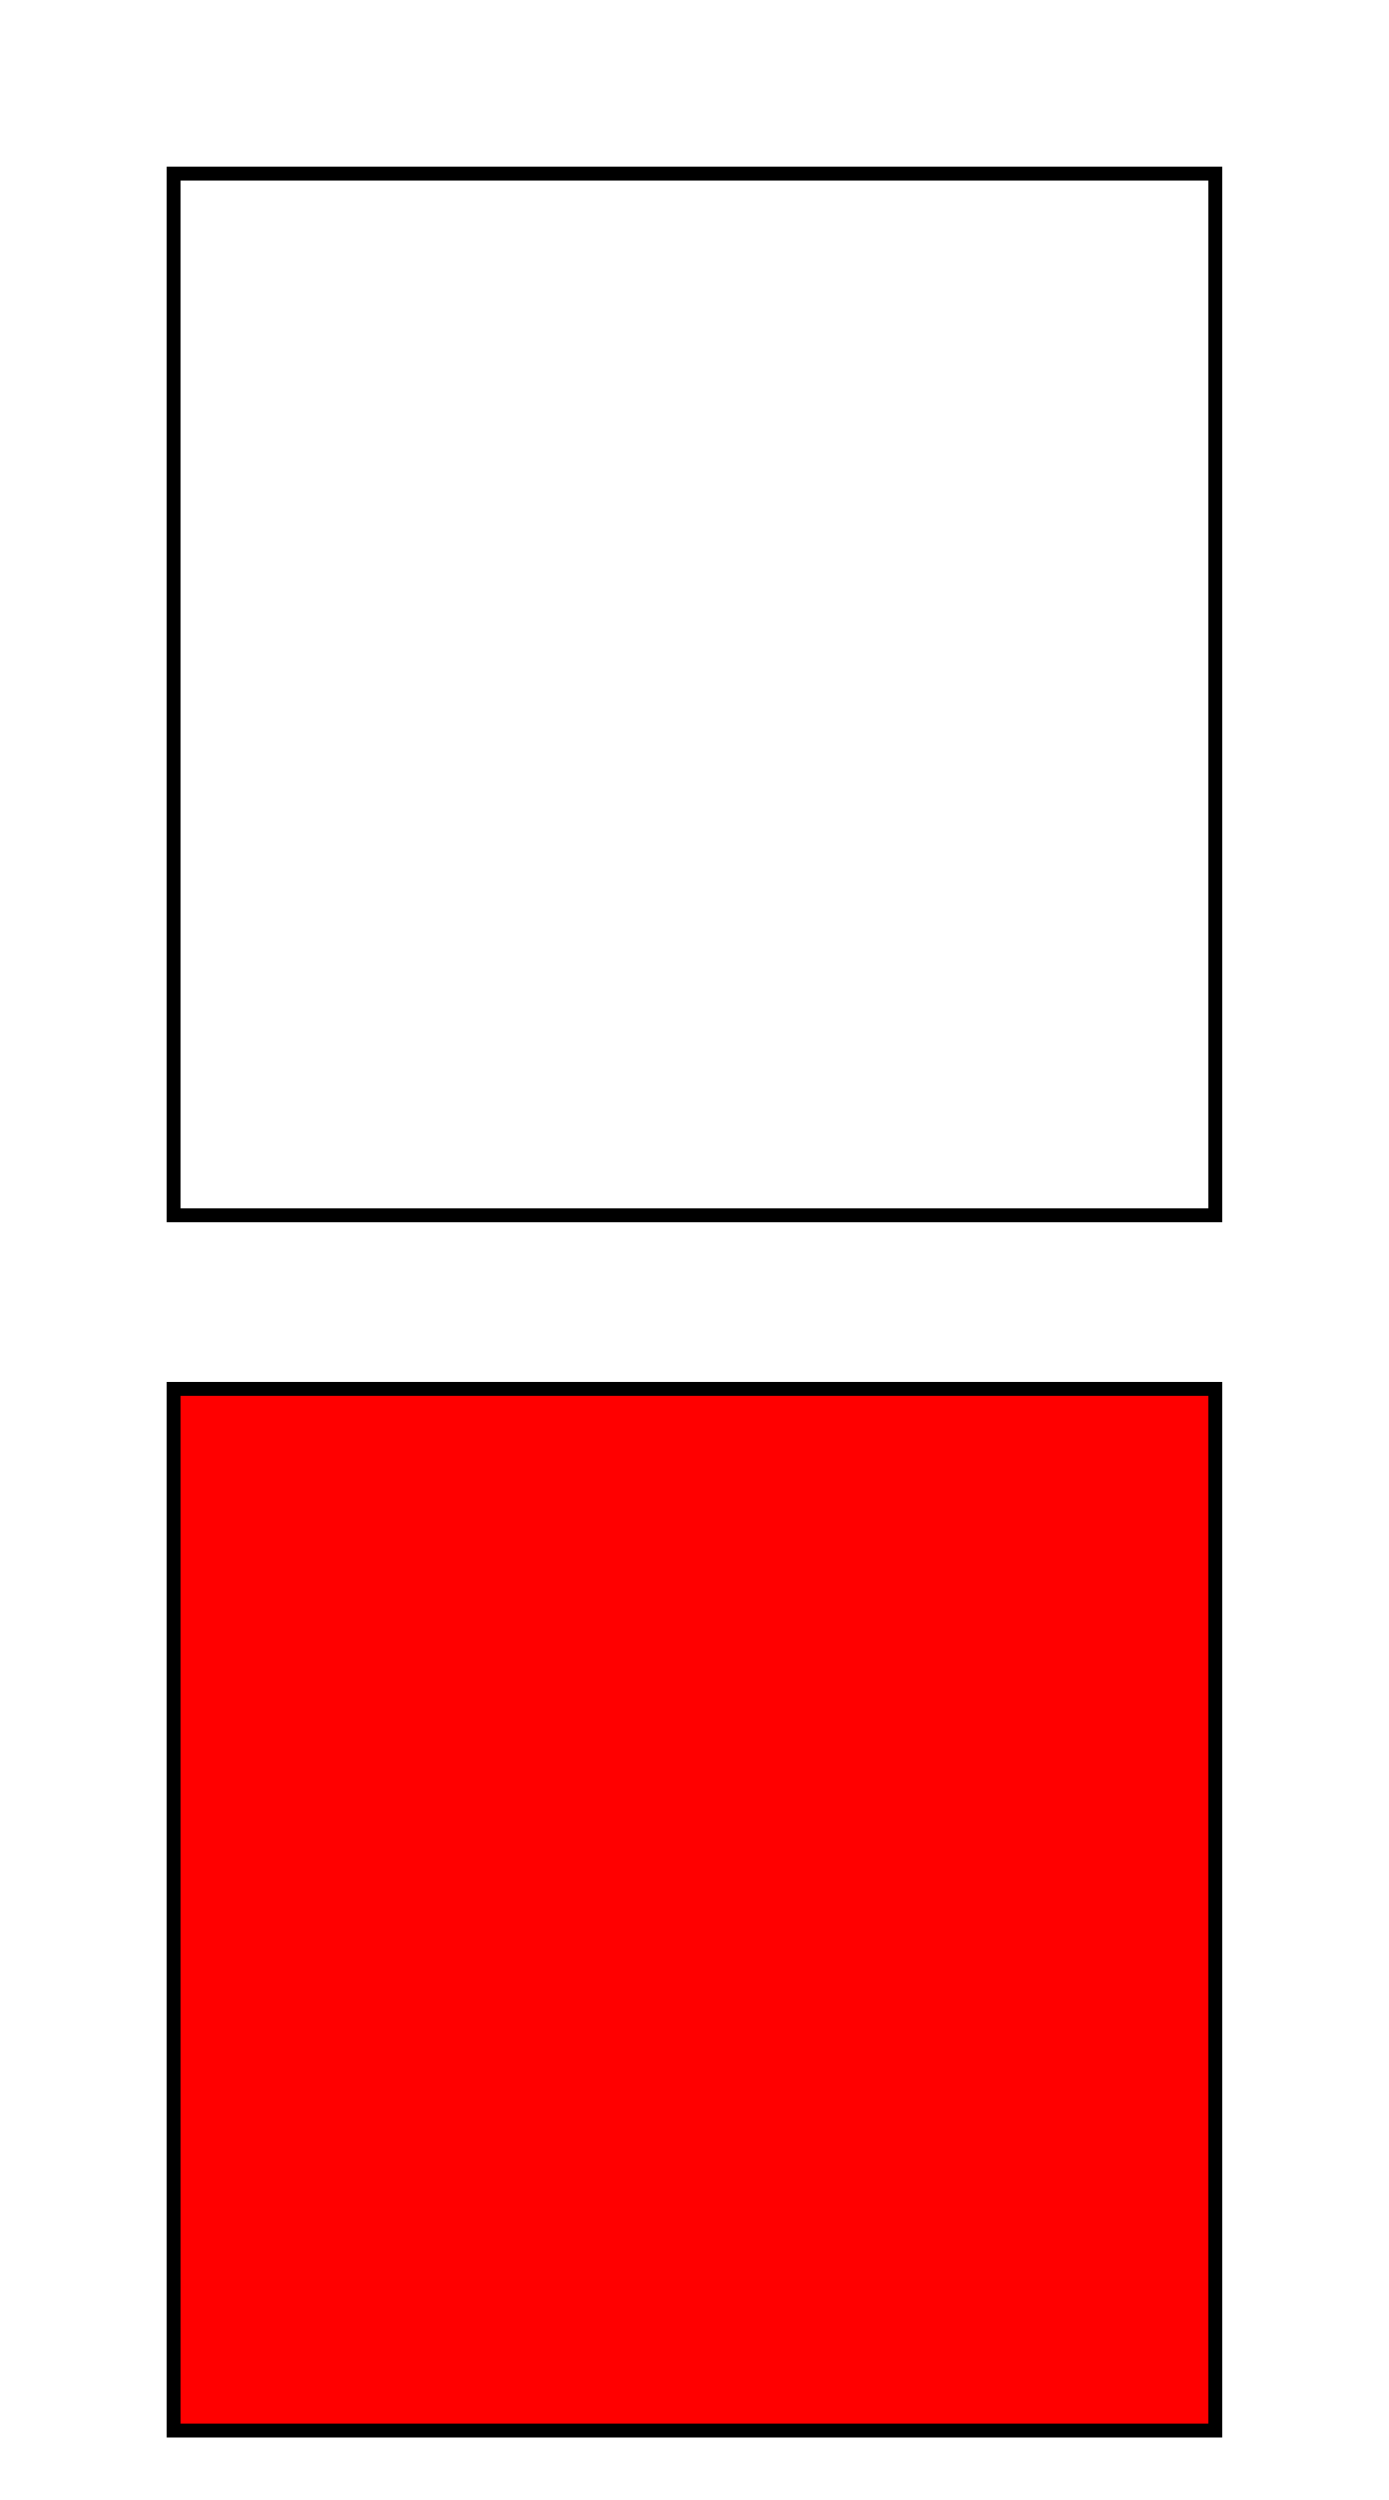
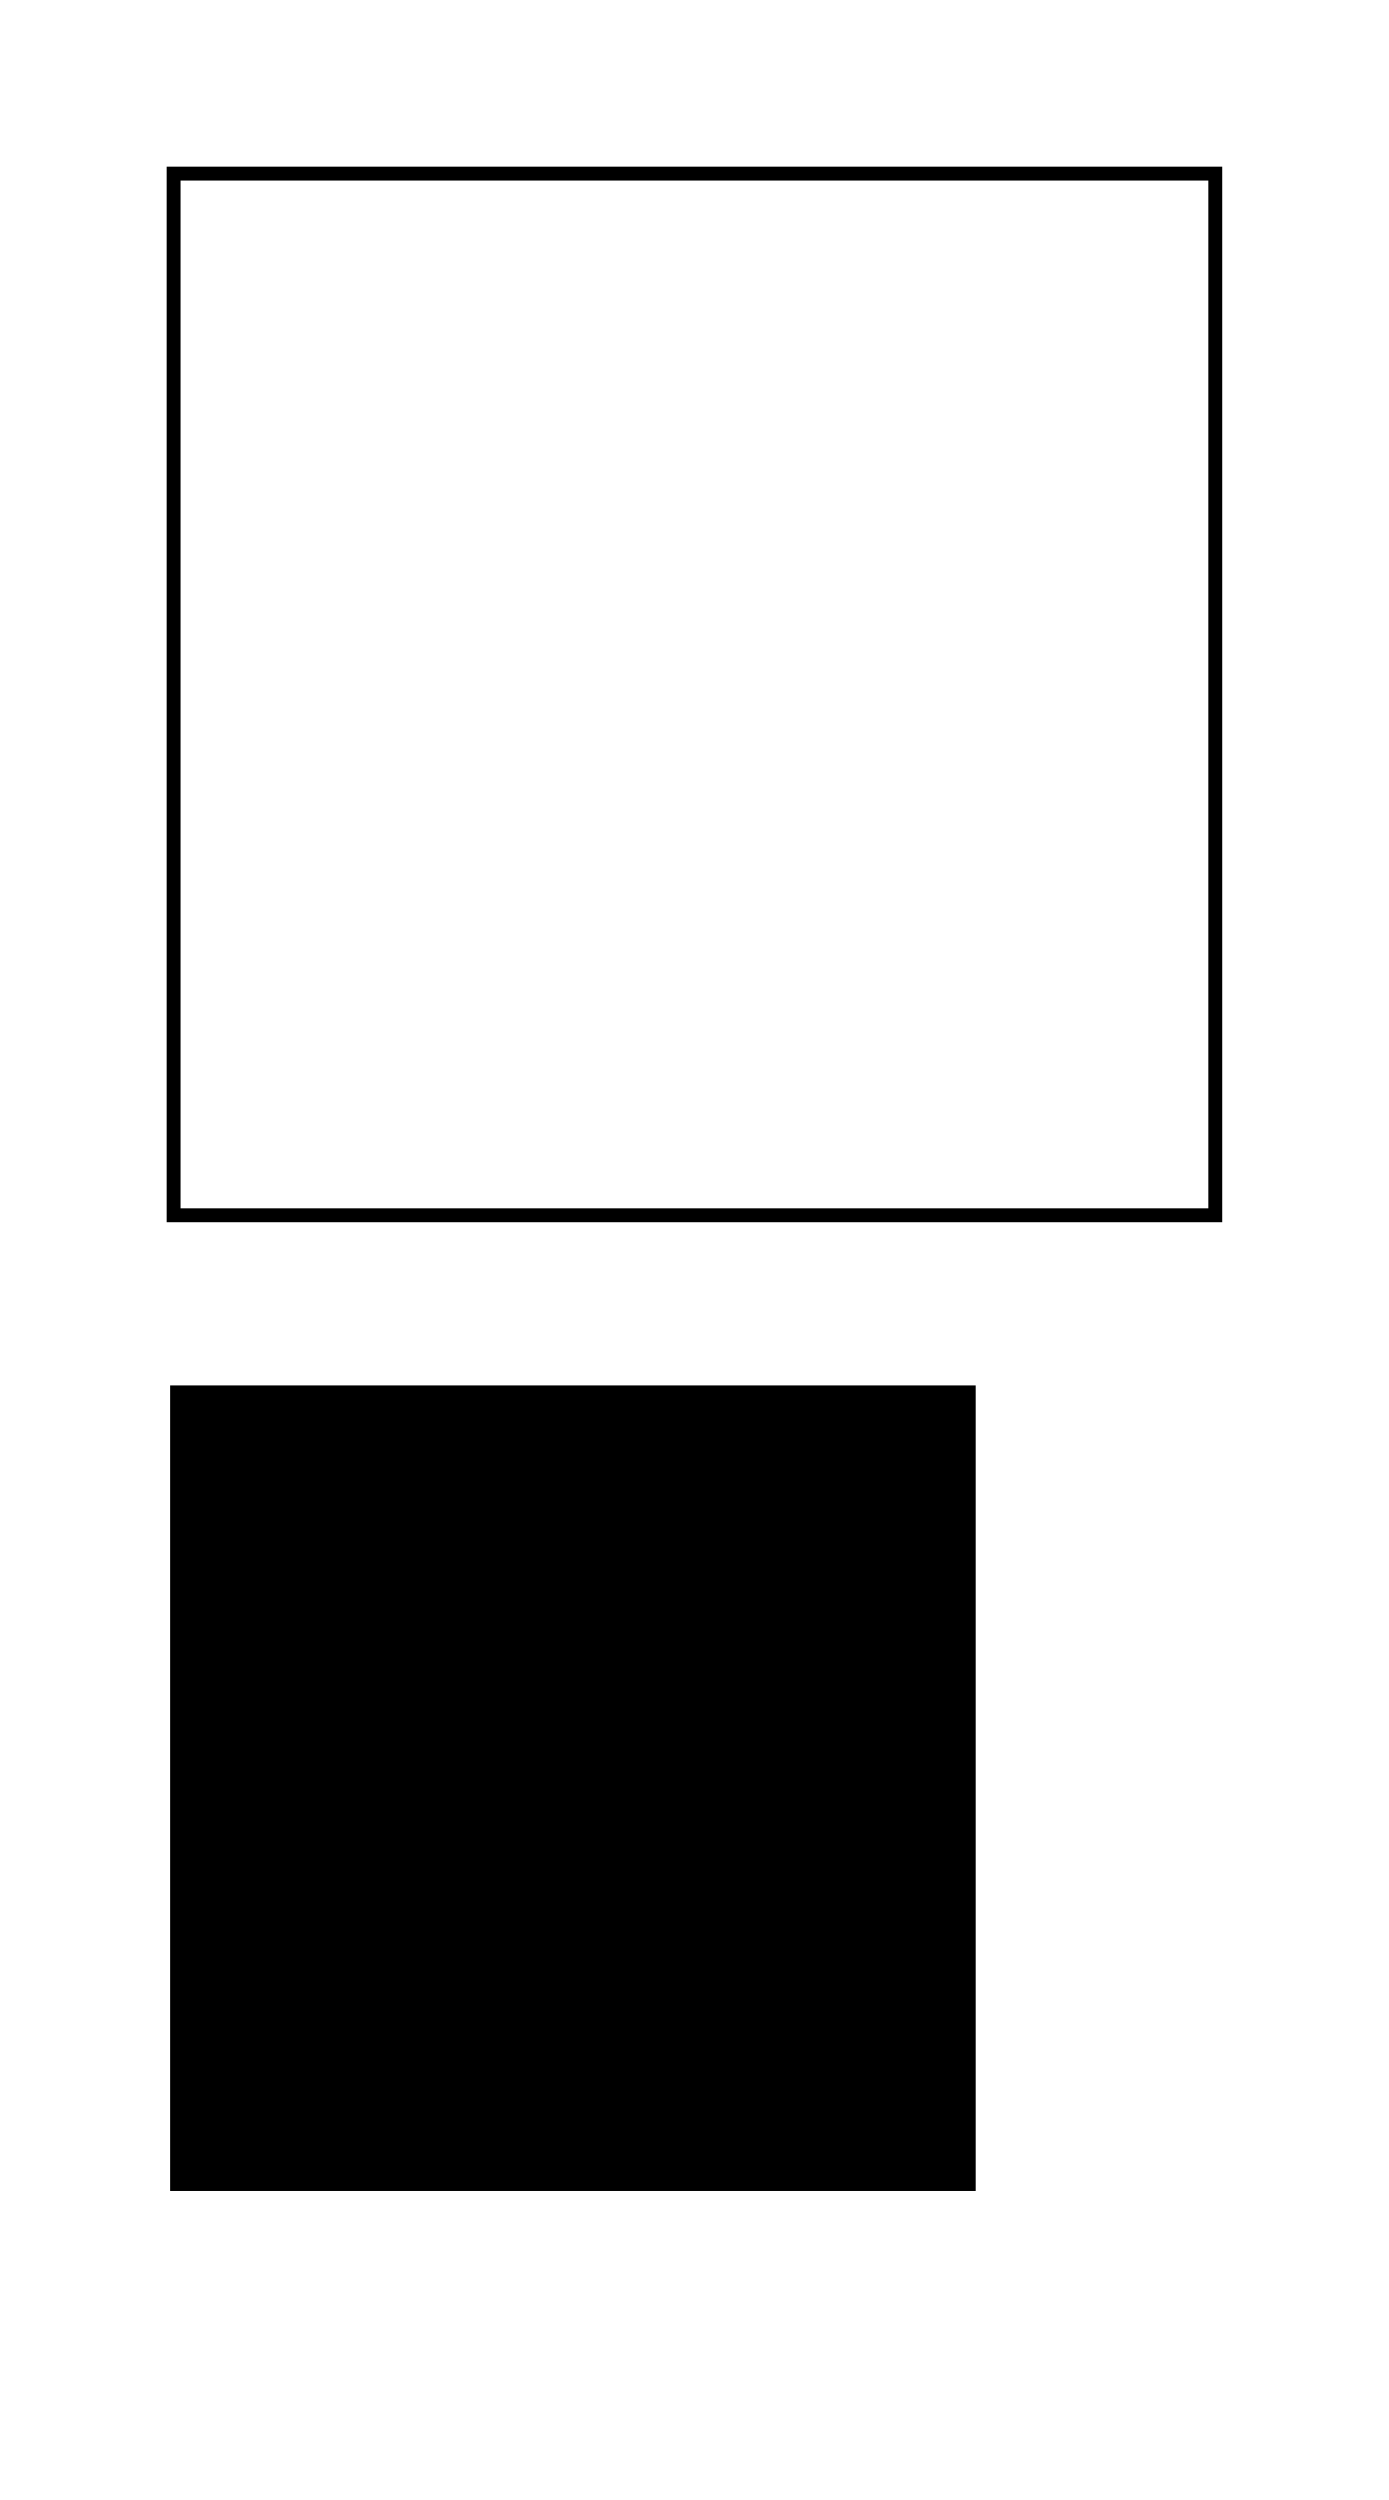
<svg xmlns="http://www.w3.org/2000/svg" width="200" height="360">
  <defs>
-     <hatch id="hatch1" hatchUnits="userSpaceOnUse" pitch="5" rotate="135">
-       <hatchpath stroke="#a080ff" stroke-width="2" />
+     <hatch pitch="15" hatchUnits="userSpaceOnUse" id="simple6">
+       <hatchPath d="m 0,0 5,10 5,-5" offset="5" stroke="#a080ff" />
    </hatch>
-     <hatch id="hatch2" hatchUnits="userSpaceOnUse" pitch="20">
-       <hatchpath stroke="#a080ff" stroke-width="2" d="L 0,0 10,50" />
+     <hatch id="transform2" hatchUnits="userSpaceOnUse" pitch="15" rotate="30">
+       <hatchPath stroke="#a080ff" offset="10" d="L 0,0 5,10 0,20" id="hatchPath26" />
    </hatch>
-     <hatch id="hatch3" hatchUnits="userSpaceOnUse" pitch="20" x="0">
-       <hatchpath stroke="#a080ff" stroke-width="2" />
-       <hatchpath stroke="#a080ff" stroke-width="2" offset="15" stroke-dasharray="10 4 2 4" />
+     <hatch id="transform4" hatchUnits="userSpaceOnUse" pitch="15" rotate="45">
+       <hatchPath stroke="#a080ff" offset="10" d="L 0,0 5,10 0,20" id="hatchPath29" />
    </hatch>
-     <hatch pitch="15" hatchUnits="userSpaceOnUse" id="simple4">
-       <hatchPath id="hatchPath11" d="L 0,0 5,10" offset="5" stroke="#a080ff" />
+     <hatch id="transform8" hatchUnits="userSpaceOnUse" pitch="15" x="-5" y="-10" rotate="30">
+       <hatchPath stroke="#a080ff" offset="10" d="L 0,0 5,10 0,20" id="hatchPath35" />
    </hatch>
-     <hatch pitch="15" hatchUnits="userSpaceOnUse" id="simple7">
-       <hatchPath d="M 0,0 5,10 M 5,20" offset="5" stroke="#a080ff" />
+     <hatch id="transform9" hatchUnits="userSpaceOnUse" pitch="15" rotate="30" x="-5" y="-10" hatchTransform="matrix(0.9659258,-0.258819,0.258819,0.9659258,-8.475707,43.2734)">
+       <hatchPath stroke="#a080ff" offset="10" d="L 0,0 5,10 0,20" id="hatchPath38" />
    </hatch>
  </defs>
-   <rect fill="url(#hatch3)" stroke="black" stroke-width="2" x="25" y="25" width="150" height="150" />
-   <rect style="fill:url(#simple4) #ff0000;stroke:#000000;stroke-width:2;" id="rect4383" width="150" height="150" x="25" y="200" />
+   <rect fill="url(#simple6)" stroke="black" stroke-width="2" x="25" y="25" width="150" height="150" />
+   <rect fill="url(#transform9) #ff0000;" stroke="black" stroke-width="1" width="115" height="115" x="25" y="200" />
</svg>
